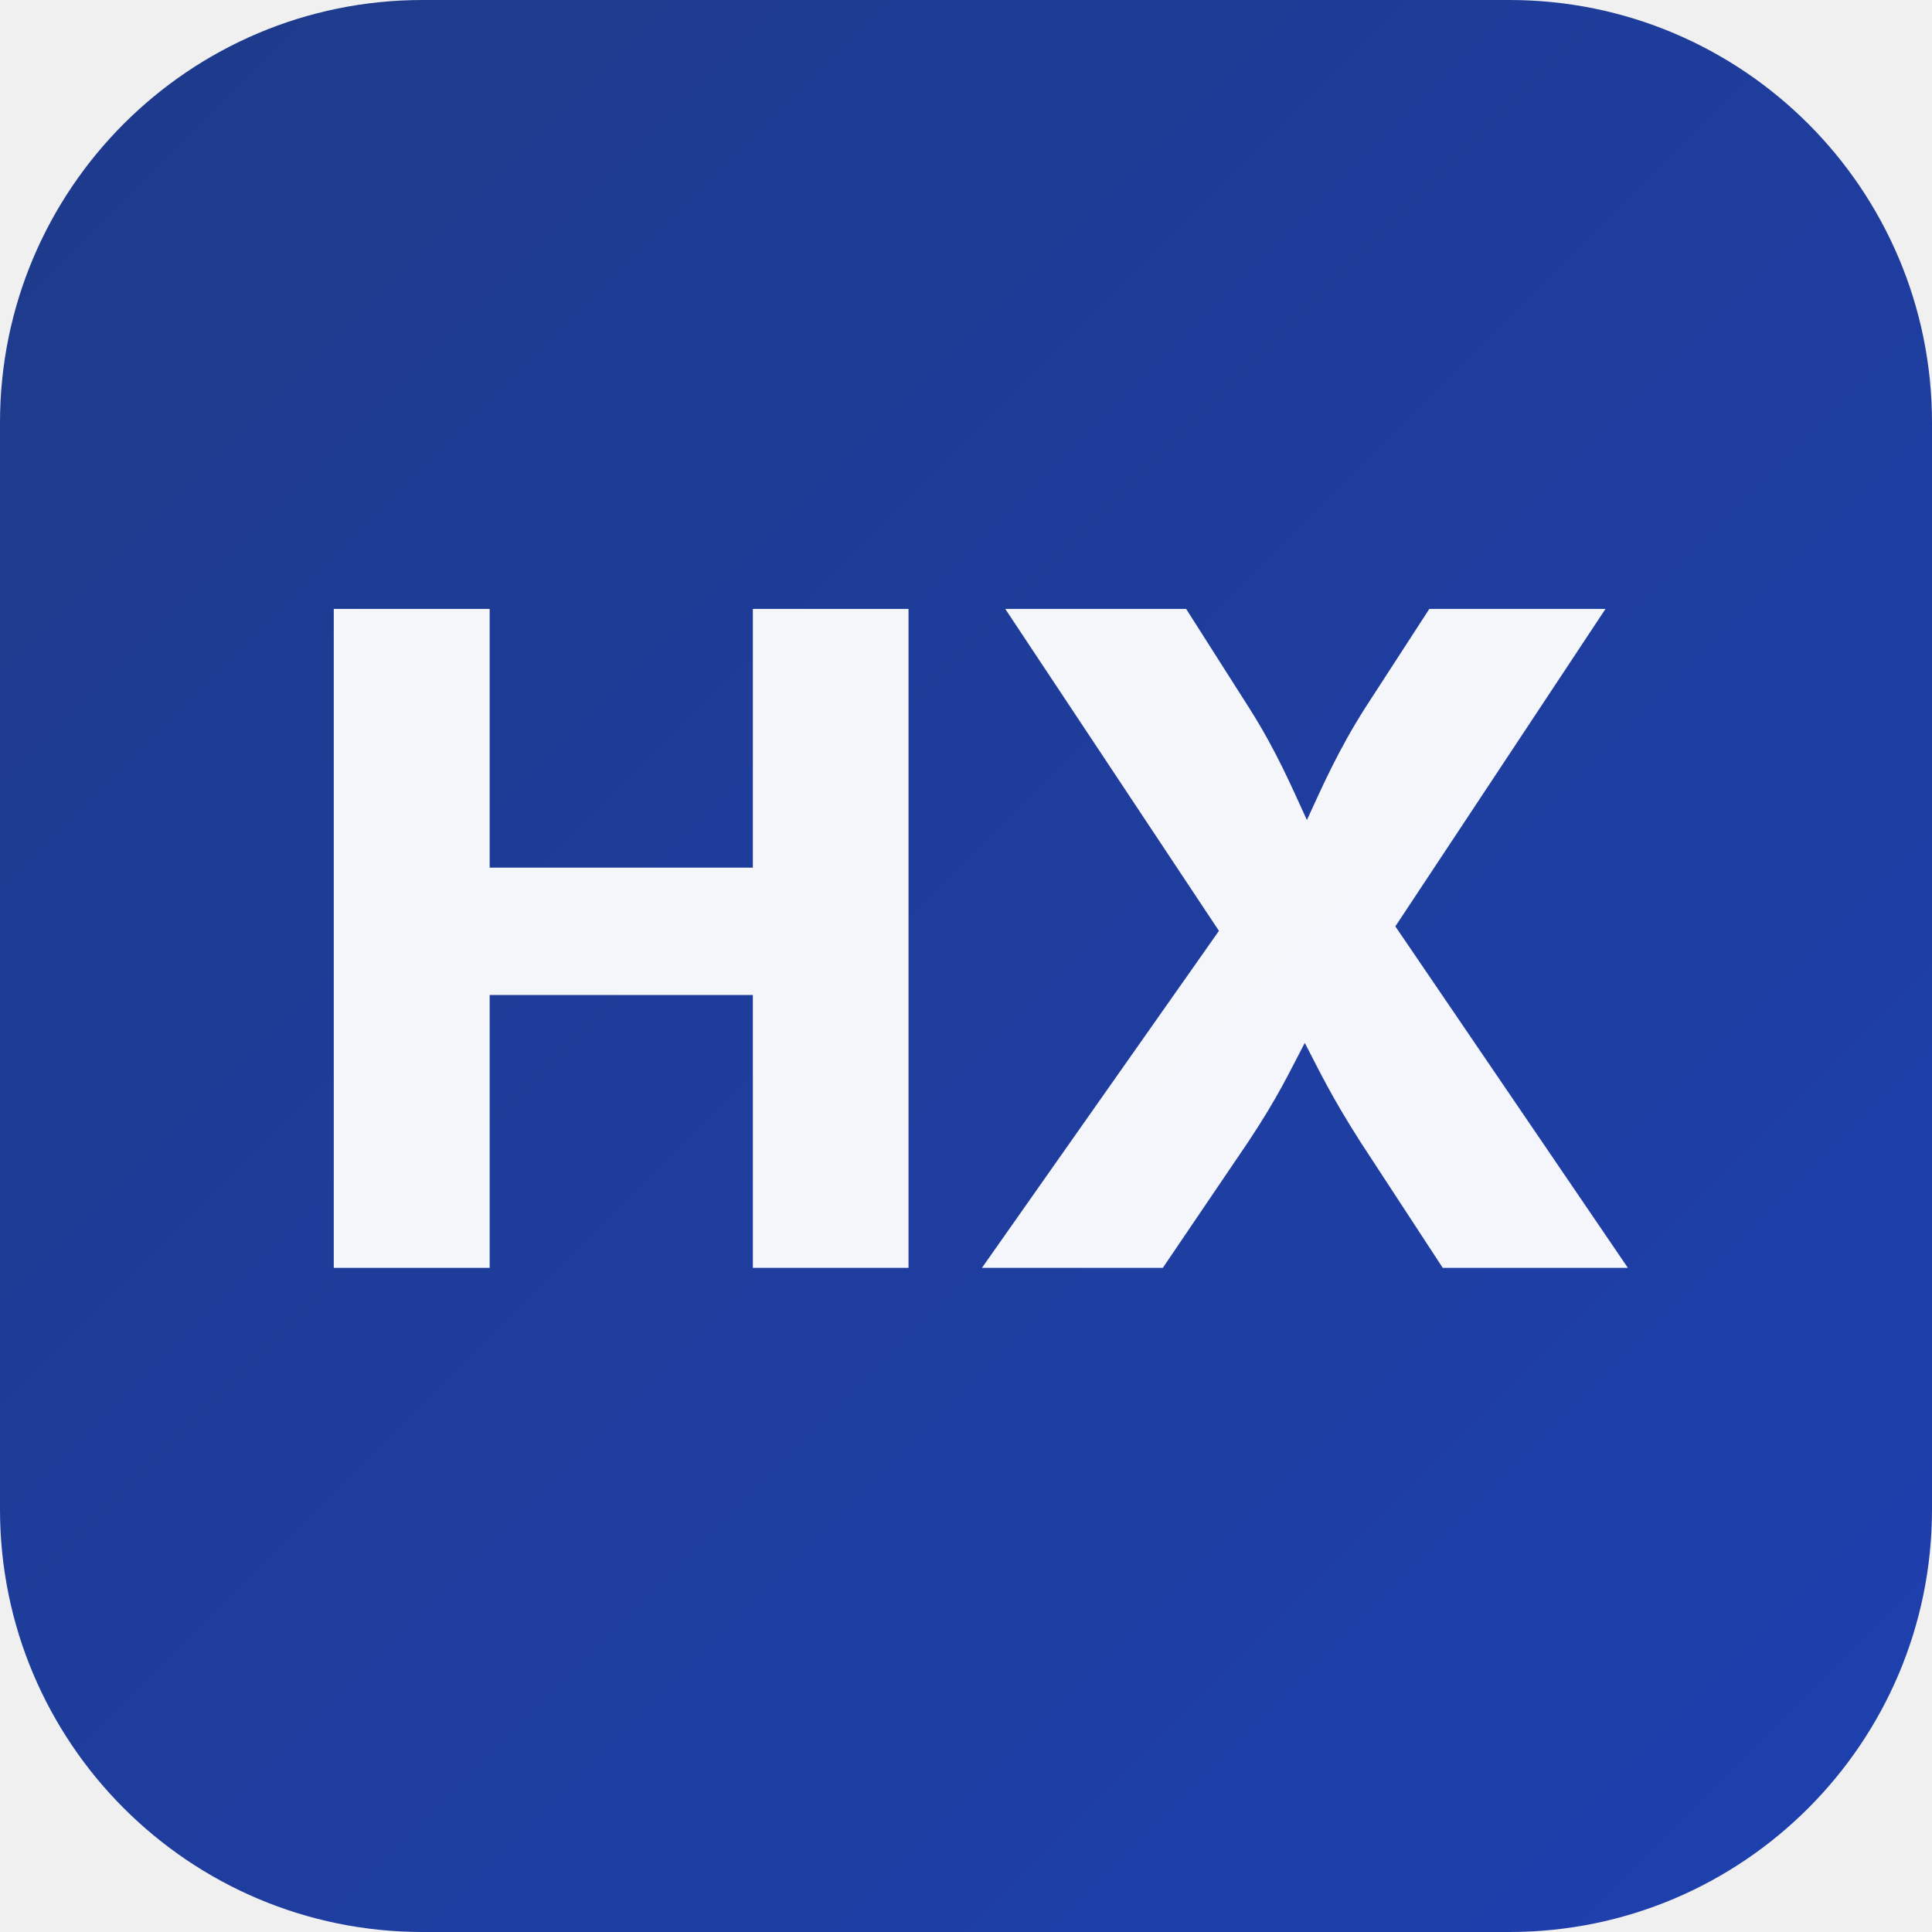
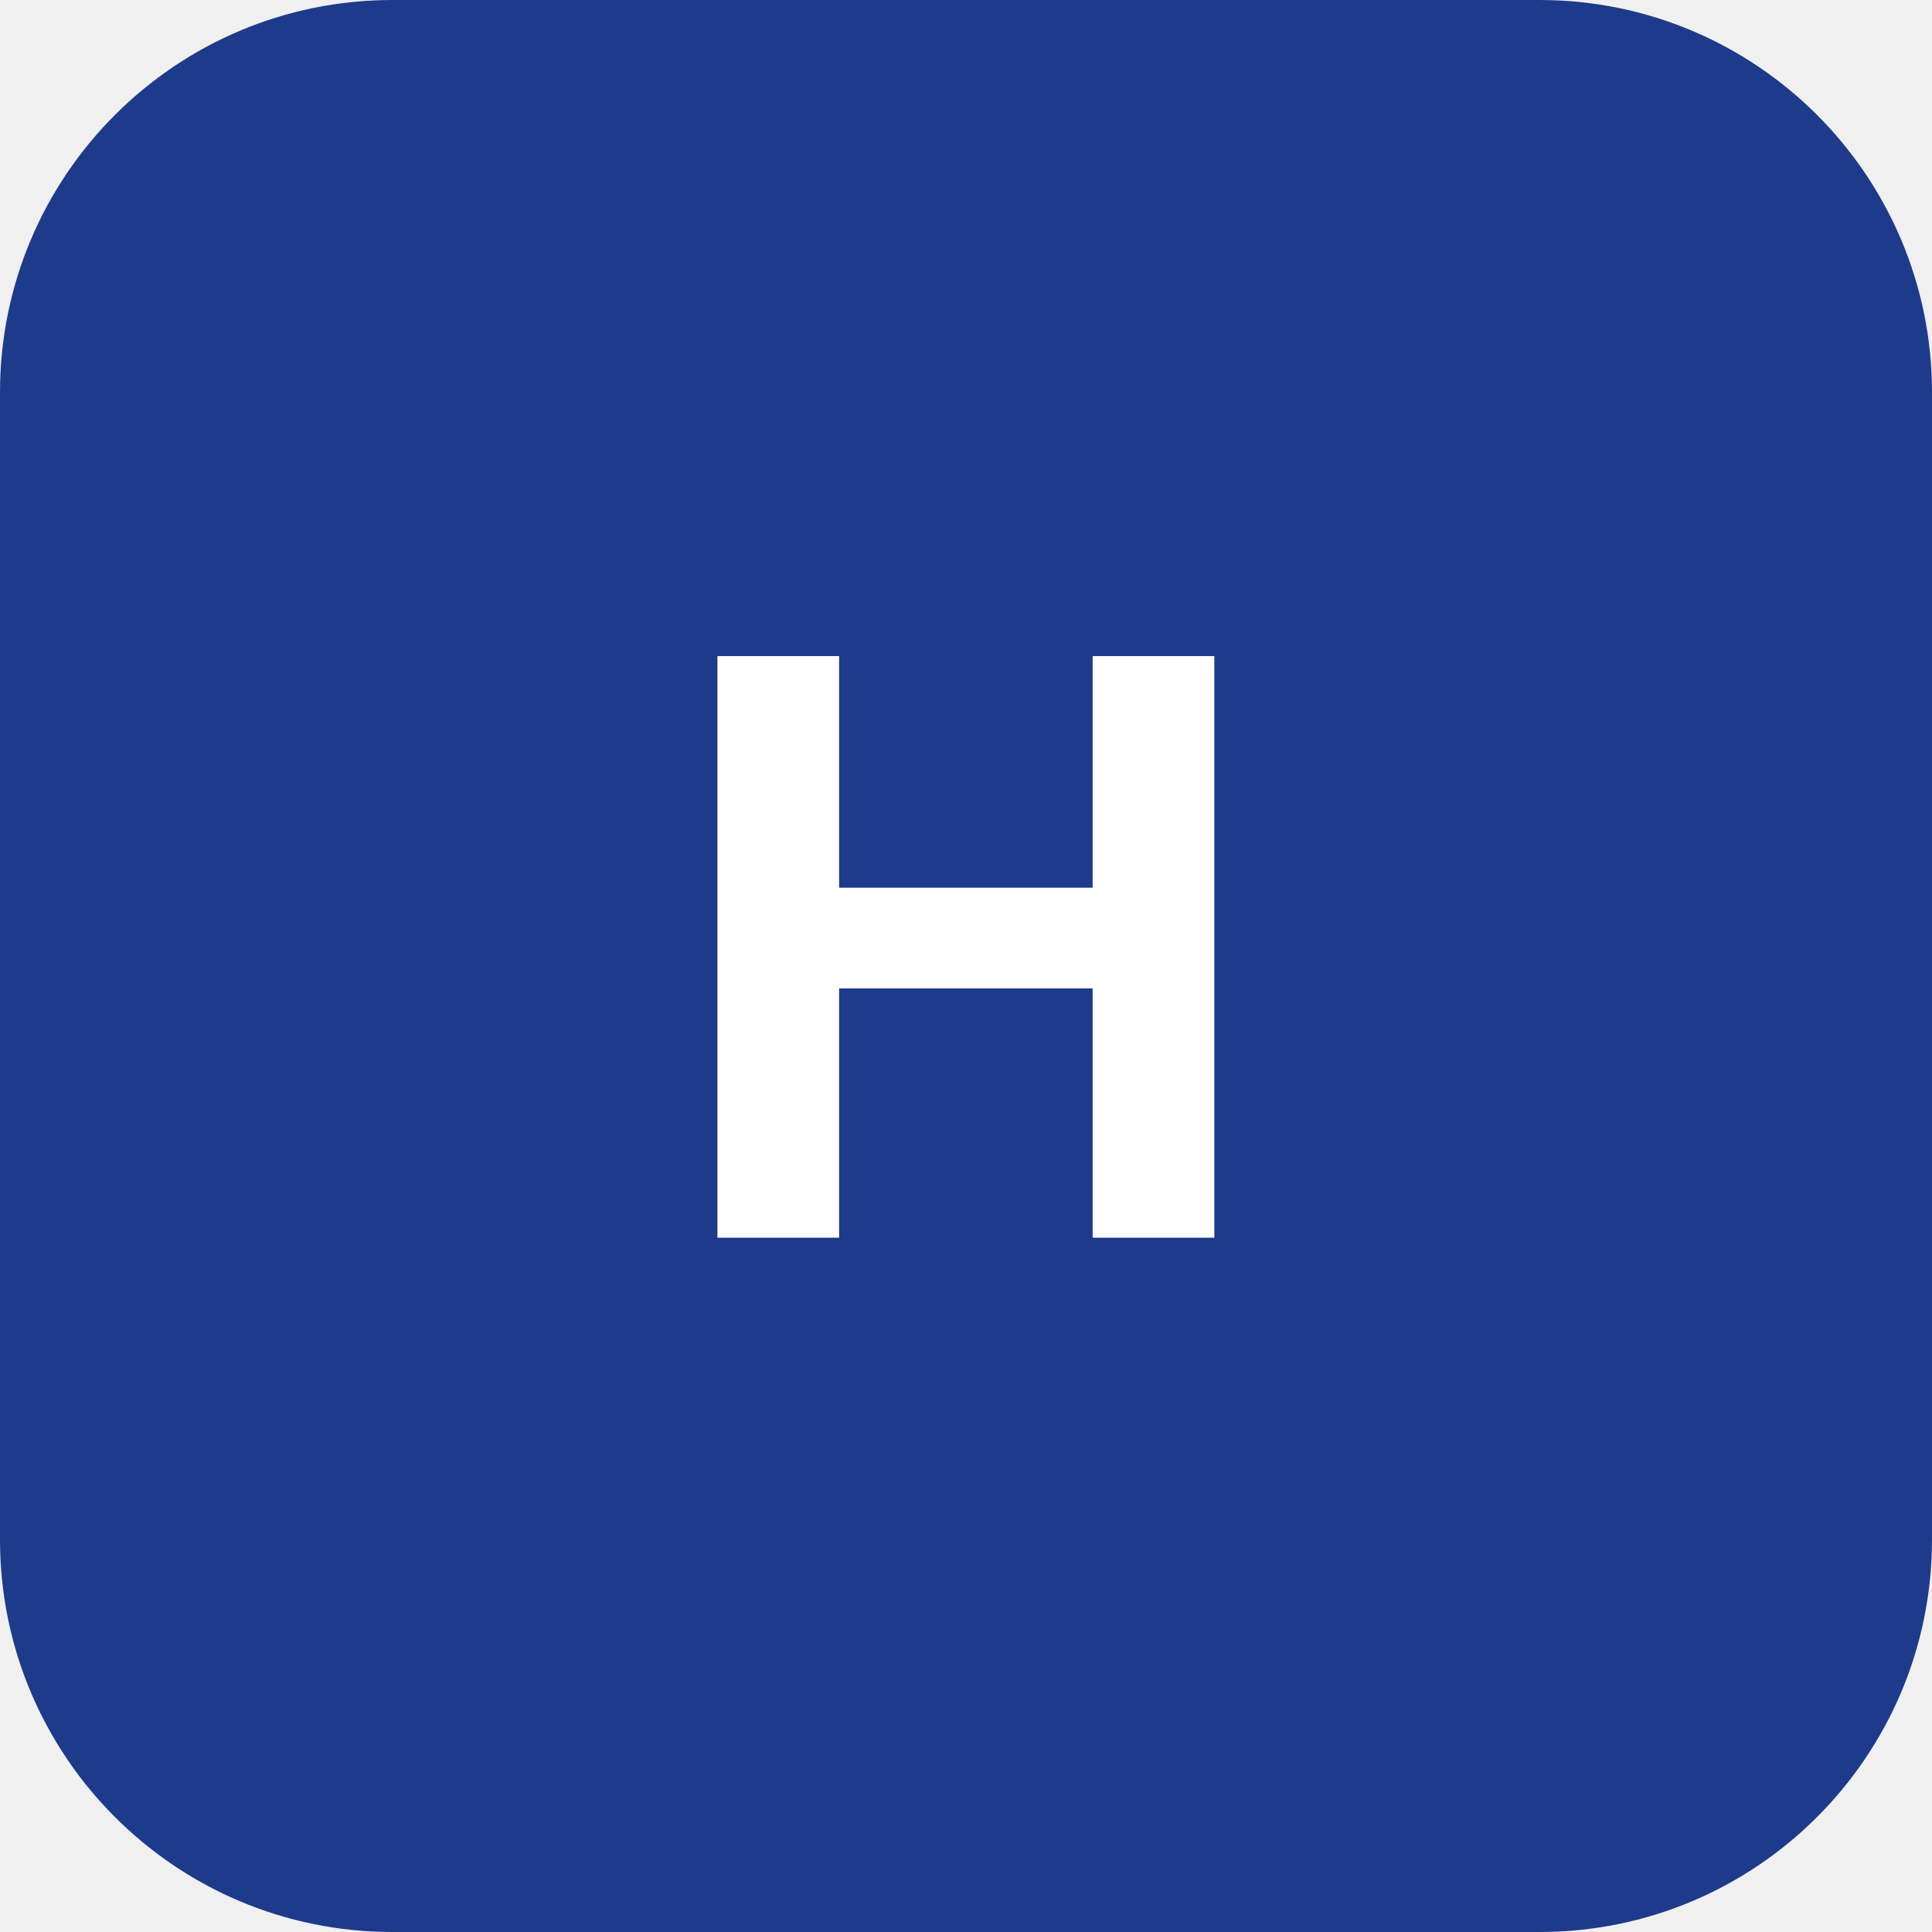
- <svg xmlns="http://www.w3.org/2000/svg" width="128" height="128" viewBox="0 0 128 128" fill="none">
-   <defs>
-     <linearGradient id="g" x1="0" y1="0" x2="128" y2="128" gradientUnits="userSpaceOnUse">
-       <stop stop-color="#1E3A8A" />
-       <stop offset="1" stop-color="#1E40AF" />
-     </linearGradient>
-   </defs>
-   <rect width="128" height="128" rx="28" fill="url(#g)" />
-   <text x="64" y="84" text-anchor="middle" font-family="system-ui,-apple-system,sans-serif" font-weight="800" font-size="60" fill="white" opacity="0.95">HX</text>
+ <svg xmlns="http://www.w3.org/2000/svg" width="128" height="128" viewBox="0 0 128 128">
+   <rect width="128" height="128" rx="26" fill="#1e3a8a" />
+   <text x="64" y="82" text-anchor="middle" font-family="'SF Pro Display','Helvetica Neue',Arial,sans-serif" font-weight="700" font-size="56" fill="white">H</text>
</svg>
